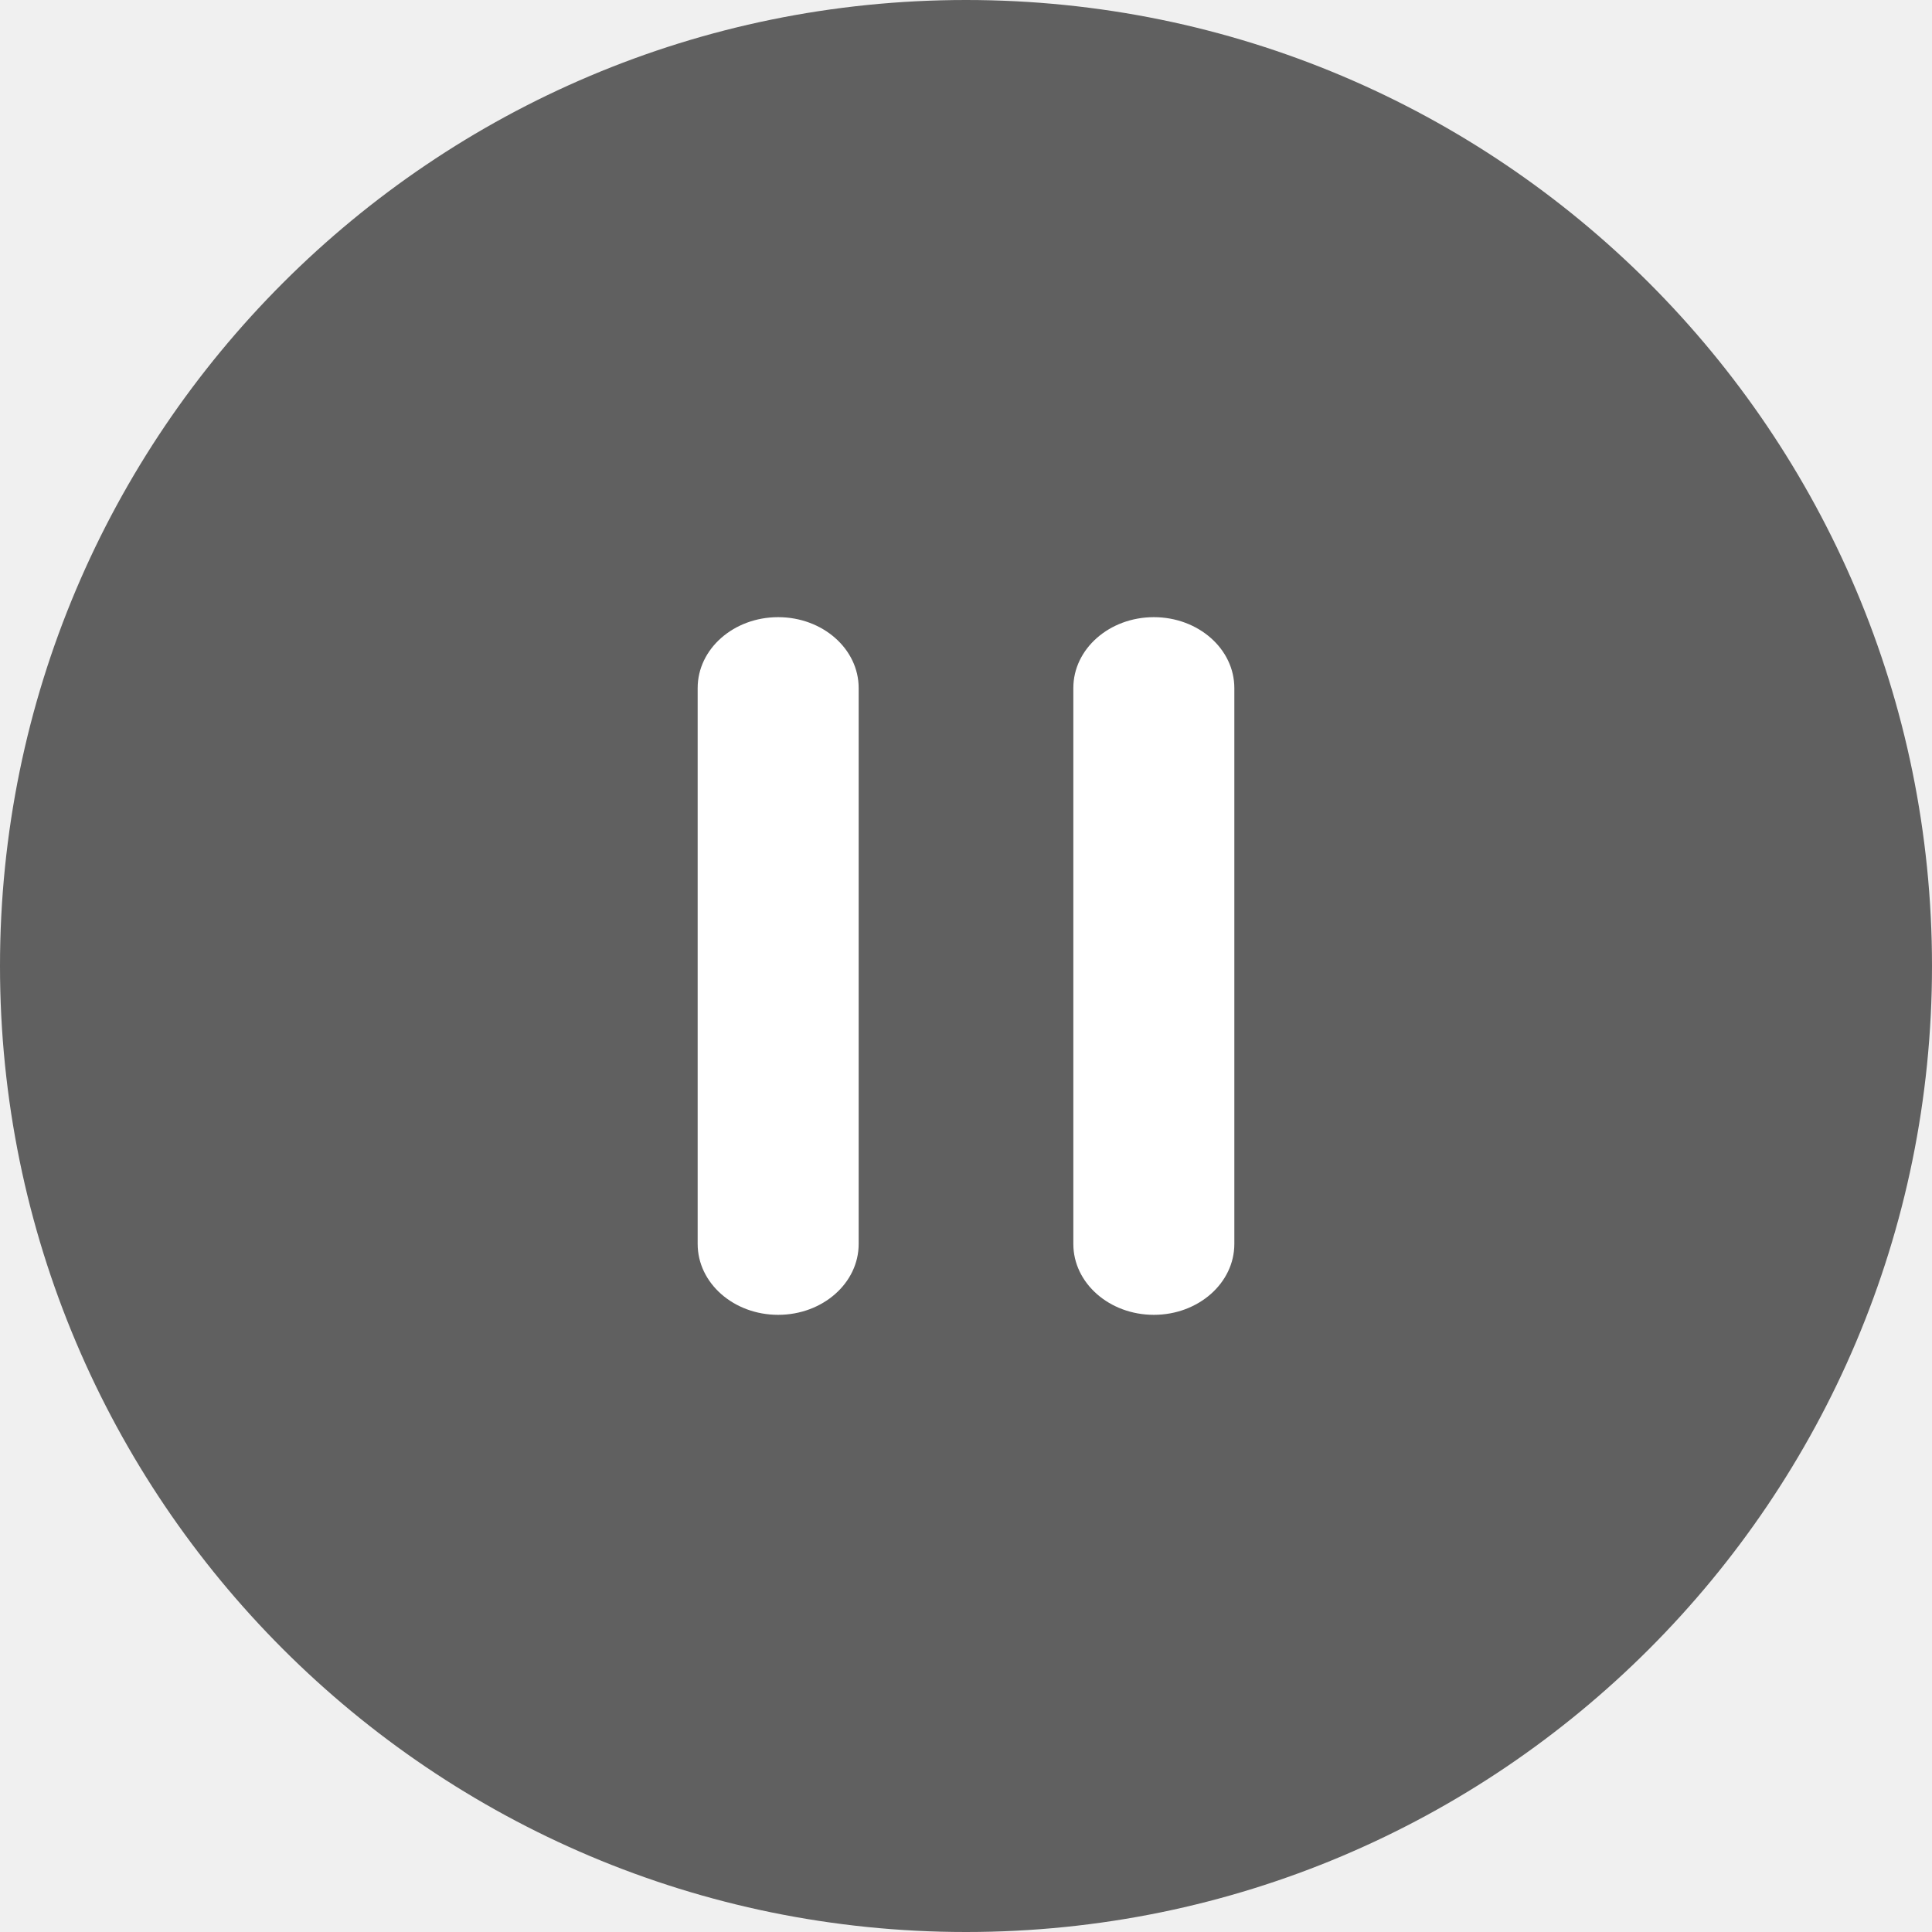
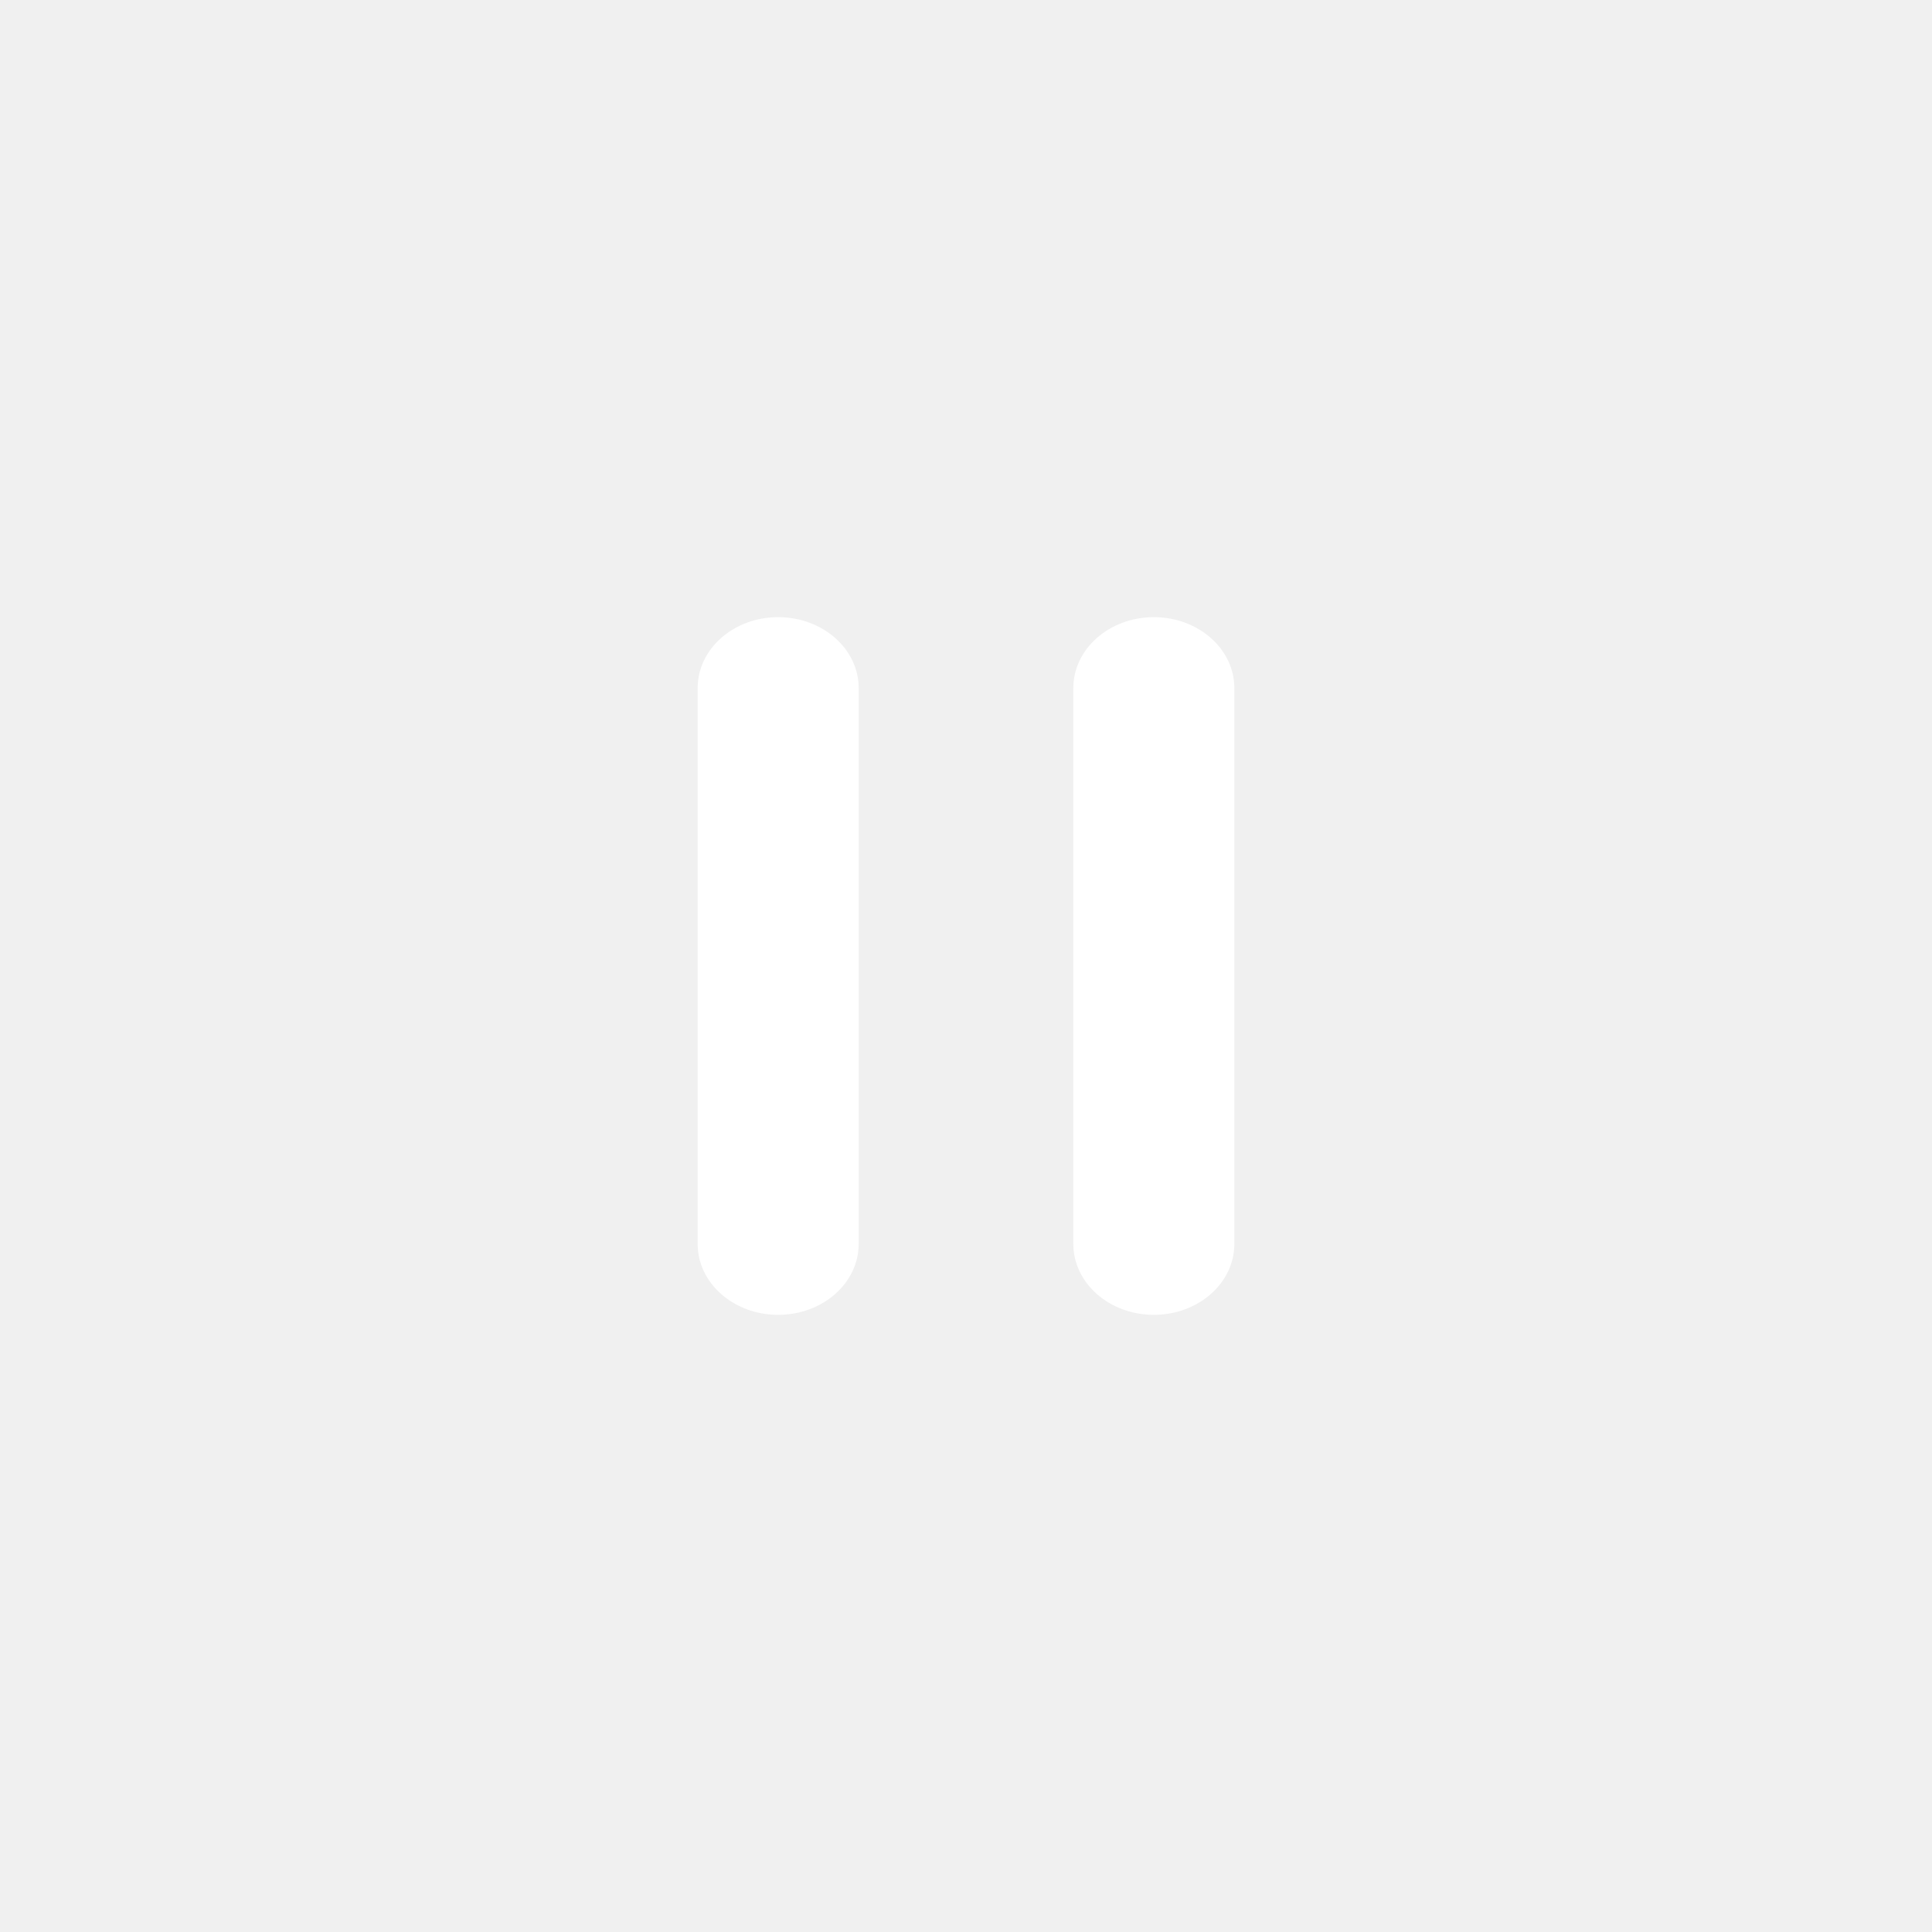
<svg xmlns="http://www.w3.org/2000/svg" version="1.1" id="Calque_1" x="0px" y="0px" width="36px" height="36px" viewBox="0 0 36 36" enable-background="new 0 0 36 36" xml:space="preserve">
-   <path opacity="0.6" d="M36,18c0,9.941-8.059,18-18,18l0,0C8.059,36,0,27.941,0,18l0,0C0,8.059,8.059,0,18,0l0,0  C27.941,0,36,8.059,36,18L36,18z" />
-   <g>
-     <path fill="#FFFFFF" d="M16,23.18c0,0.729-0.671,1.32-1.5,1.32l0,0c-0.829,0-1.5-0.591-1.5-1.32V12.82c0-0.729,0.671-1.32,1.5-1.32   l0,0c0.829,0,1.5,0.591,1.5,1.32V23.18z" />
-     <path fill="#FFFFFF" d="M23,23.18c0,0.729-0.672,1.32-1.5,1.32l0,0c-0.828,0-1.5-0.591-1.5-1.32V12.82c0-0.729,0.672-1.32,1.5-1.32   l0,0c0.828,0,1.5,0.591,1.5,1.32V23.18z" />
+   <defs id="defs4386" />
+   <g id="g4378">
+     <path fill="#FFFFFF" d="M16,23.18c0,0.729-0.671,1.32-1.5,1.32l0,0c-0.829,0-1.5-0.591-1.5-1.32V12.82c0-0.729,0.671-1.32,1.5-1.32   l0,0c0.829,0,1.5,0.591,1.5,1.32V23.18z" id="path4380" />
+     <path fill="#FFFFFF" d="M23,23.18c0,0.729-0.672,1.32-1.5,1.32l0,0c-0.828,0-1.5-0.591-1.5-1.32V12.82c0-0.729,0.672-1.32,1.5-1.32   l0,0c0.828,0,1.5,0.591,1.5,1.32V23.18z" id="path4382" />
  </g>
</svg>
